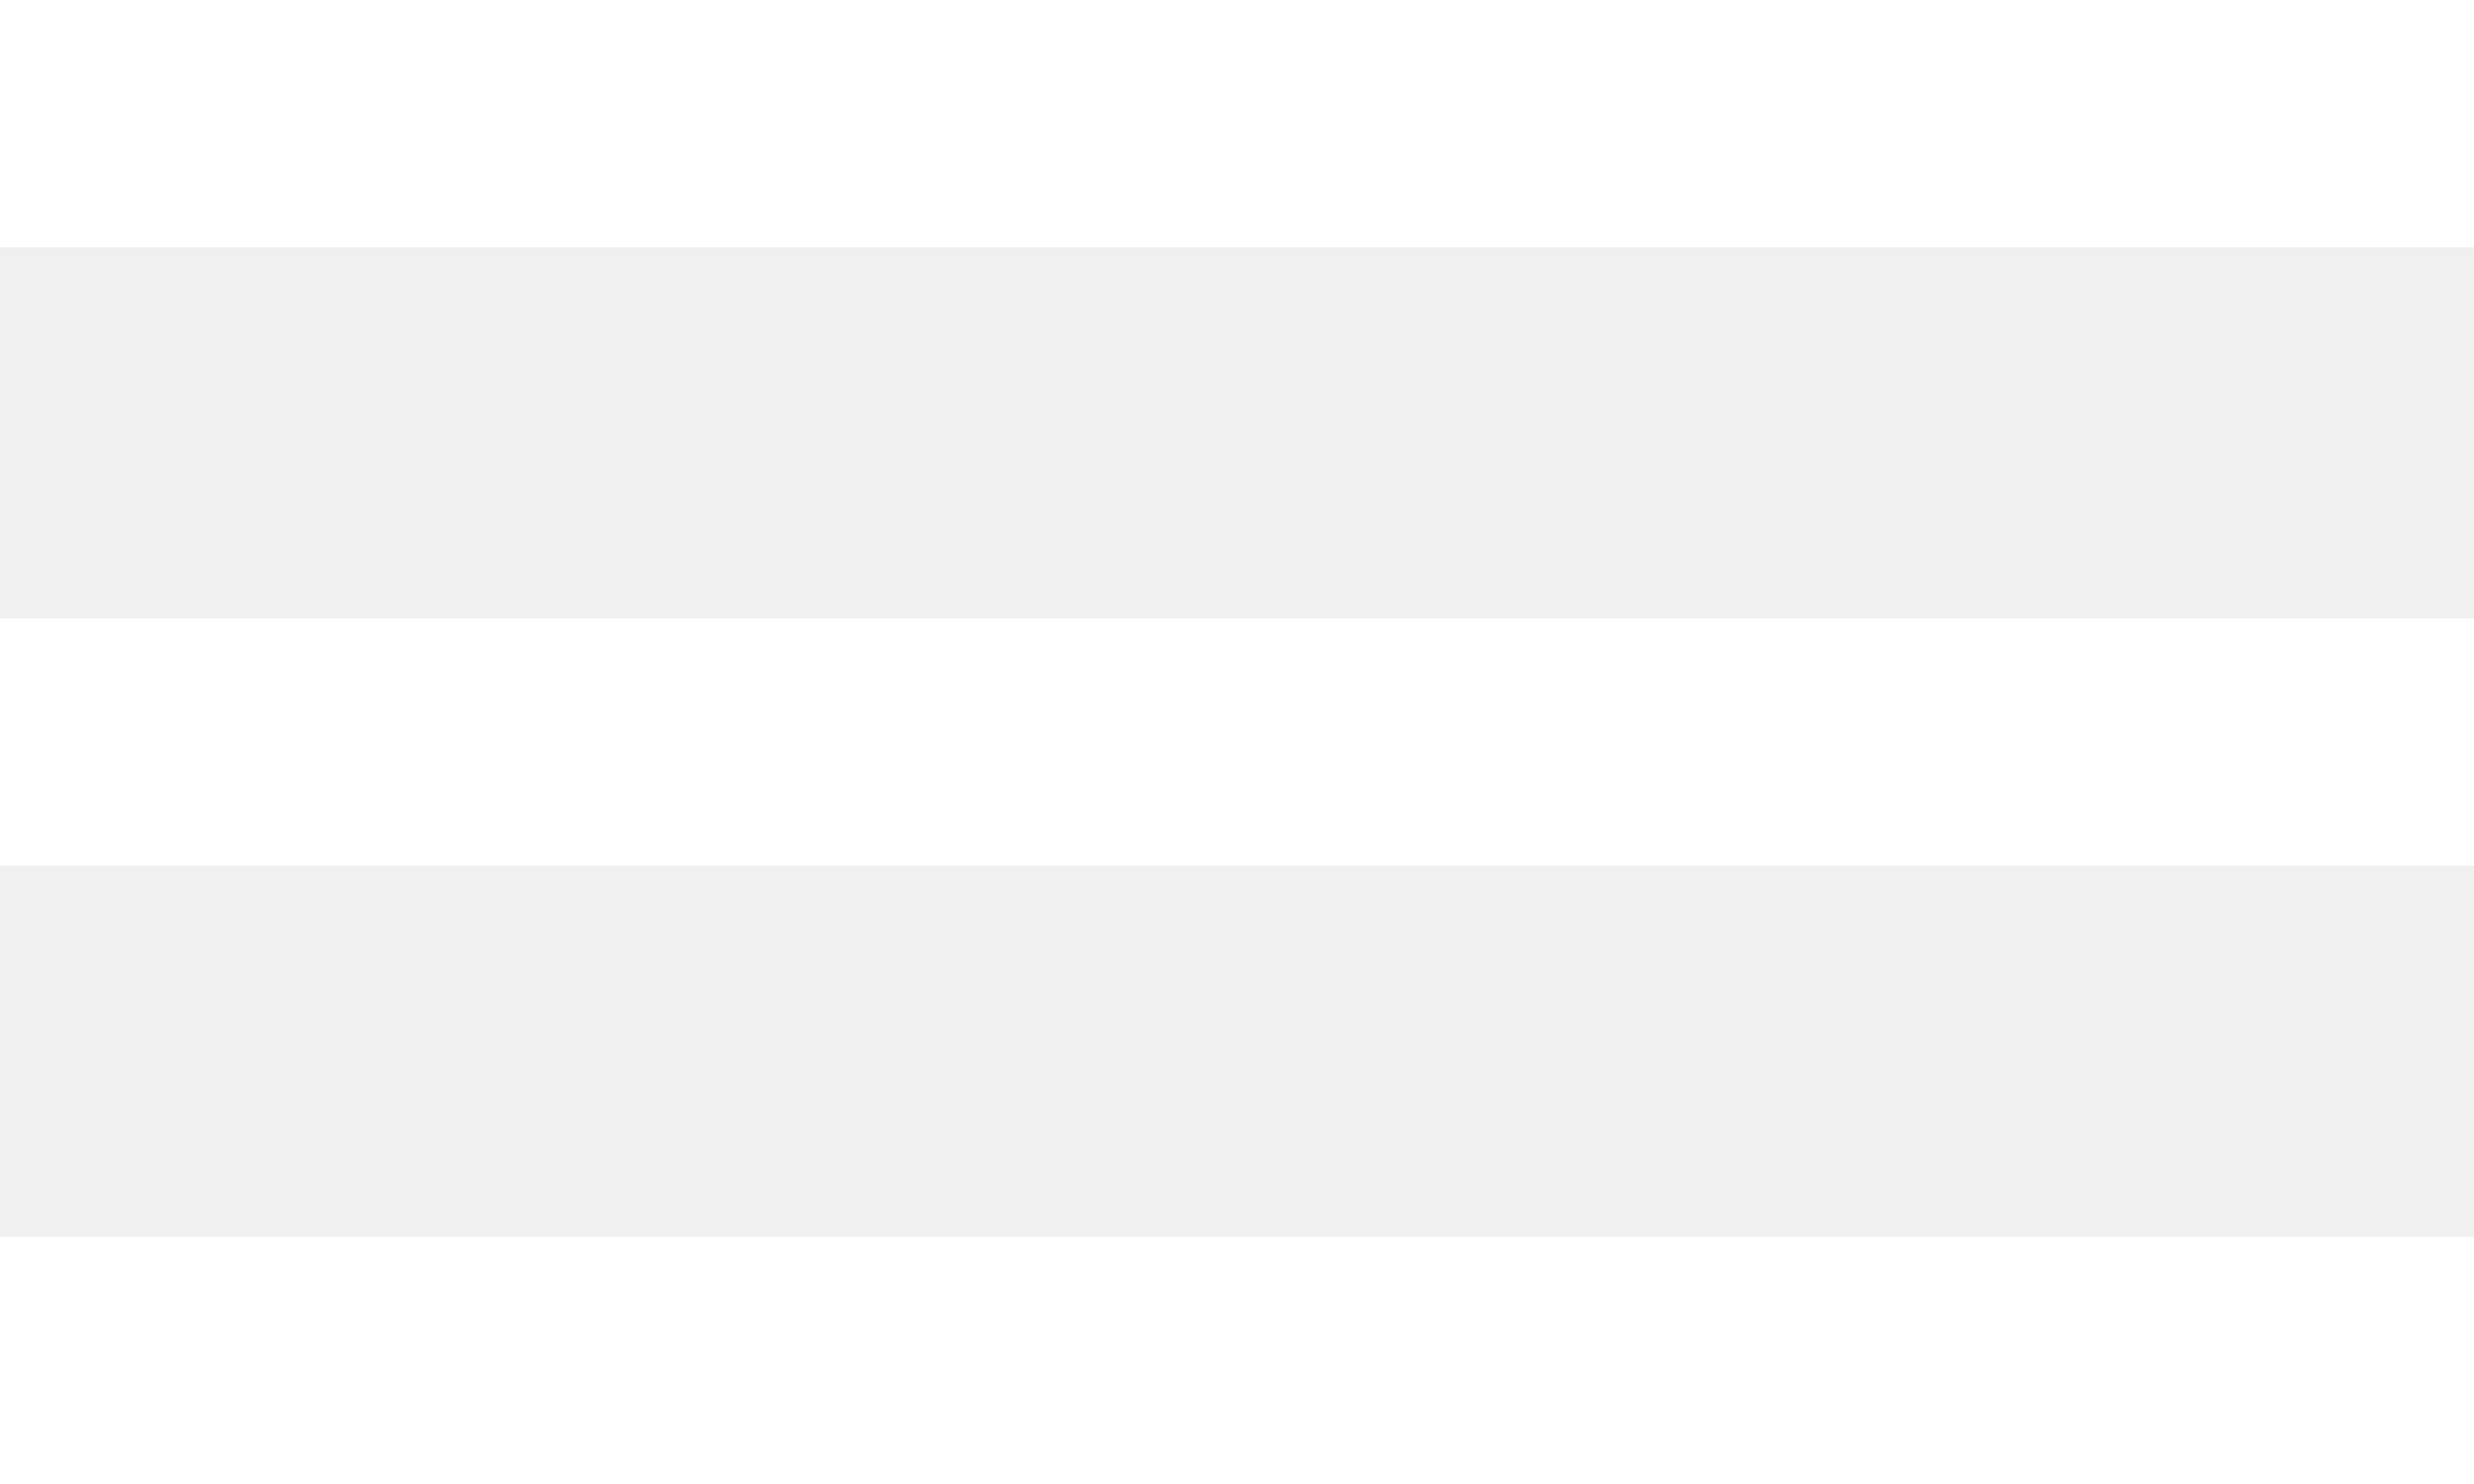
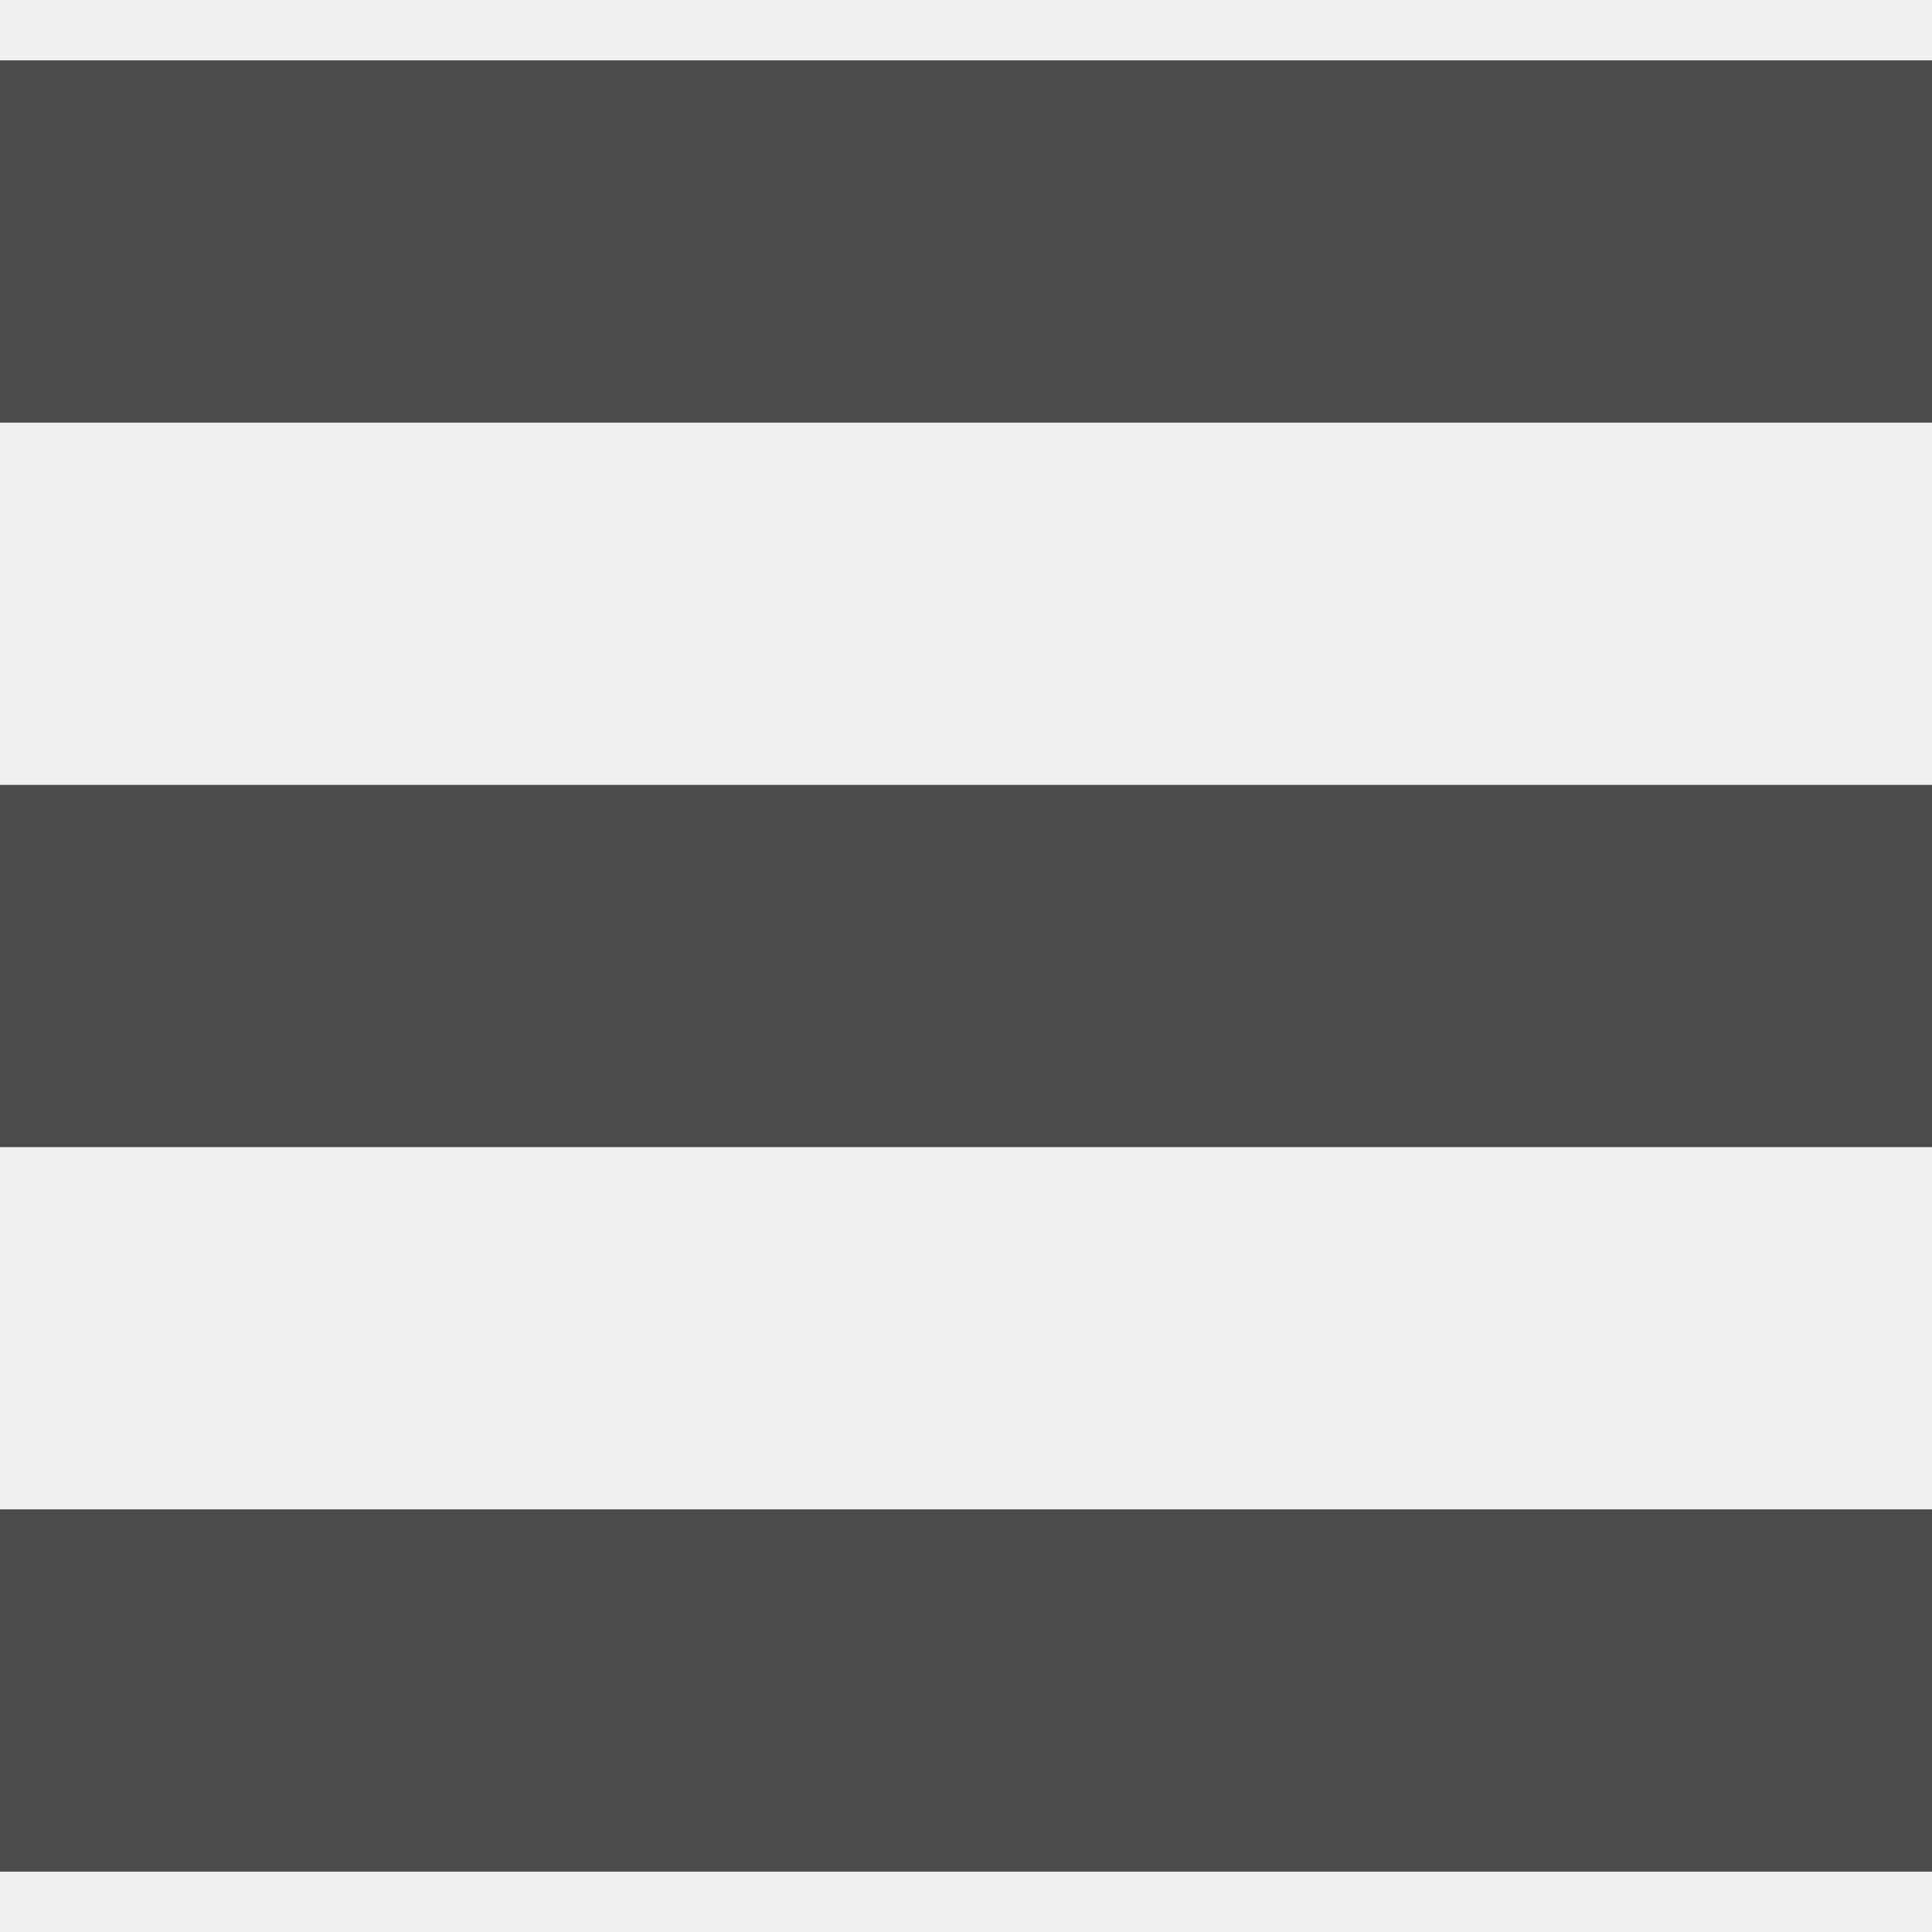
- <svg xmlns="http://www.w3.org/2000/svg" width="20px" height="12px" viewBox="0 0 20 12" zoomAndPan="disable">
-   <rect x="0" y="0" width="20" height="2" style="fill:#fff;" />
-   <rect x="0" y="5" width="20" height="2" style="fill:#fff;" />
-   <rect x="0" y="10" width="20" height="2" style="fill:#fff;" />
+ <svg xmlns="http://www.w3.org/2000/svg" version="1.1" id="_x32_" x="0px" y="0px" viewBox="0 0 512 512" style="width: 256px; height: 256px; opacity: 1;" xml:space="preserve">
+   <style type="text/css">
+ 	.st0{fill:#4B4B4B;}
+ </style>
+   <g>
+     <rect y="16" class="st0" width="512" height="96" style="fill: rgb(75, 75, 75);" />
+     <rect y="208" class="st0" width="512" height="96" style="fill: rgb(75, 75, 75);" />
+     <rect y="400" class="st0" width="512" height="96" style="fill: rgb(75, 75, 75);" />
+   </g>
</svg>
